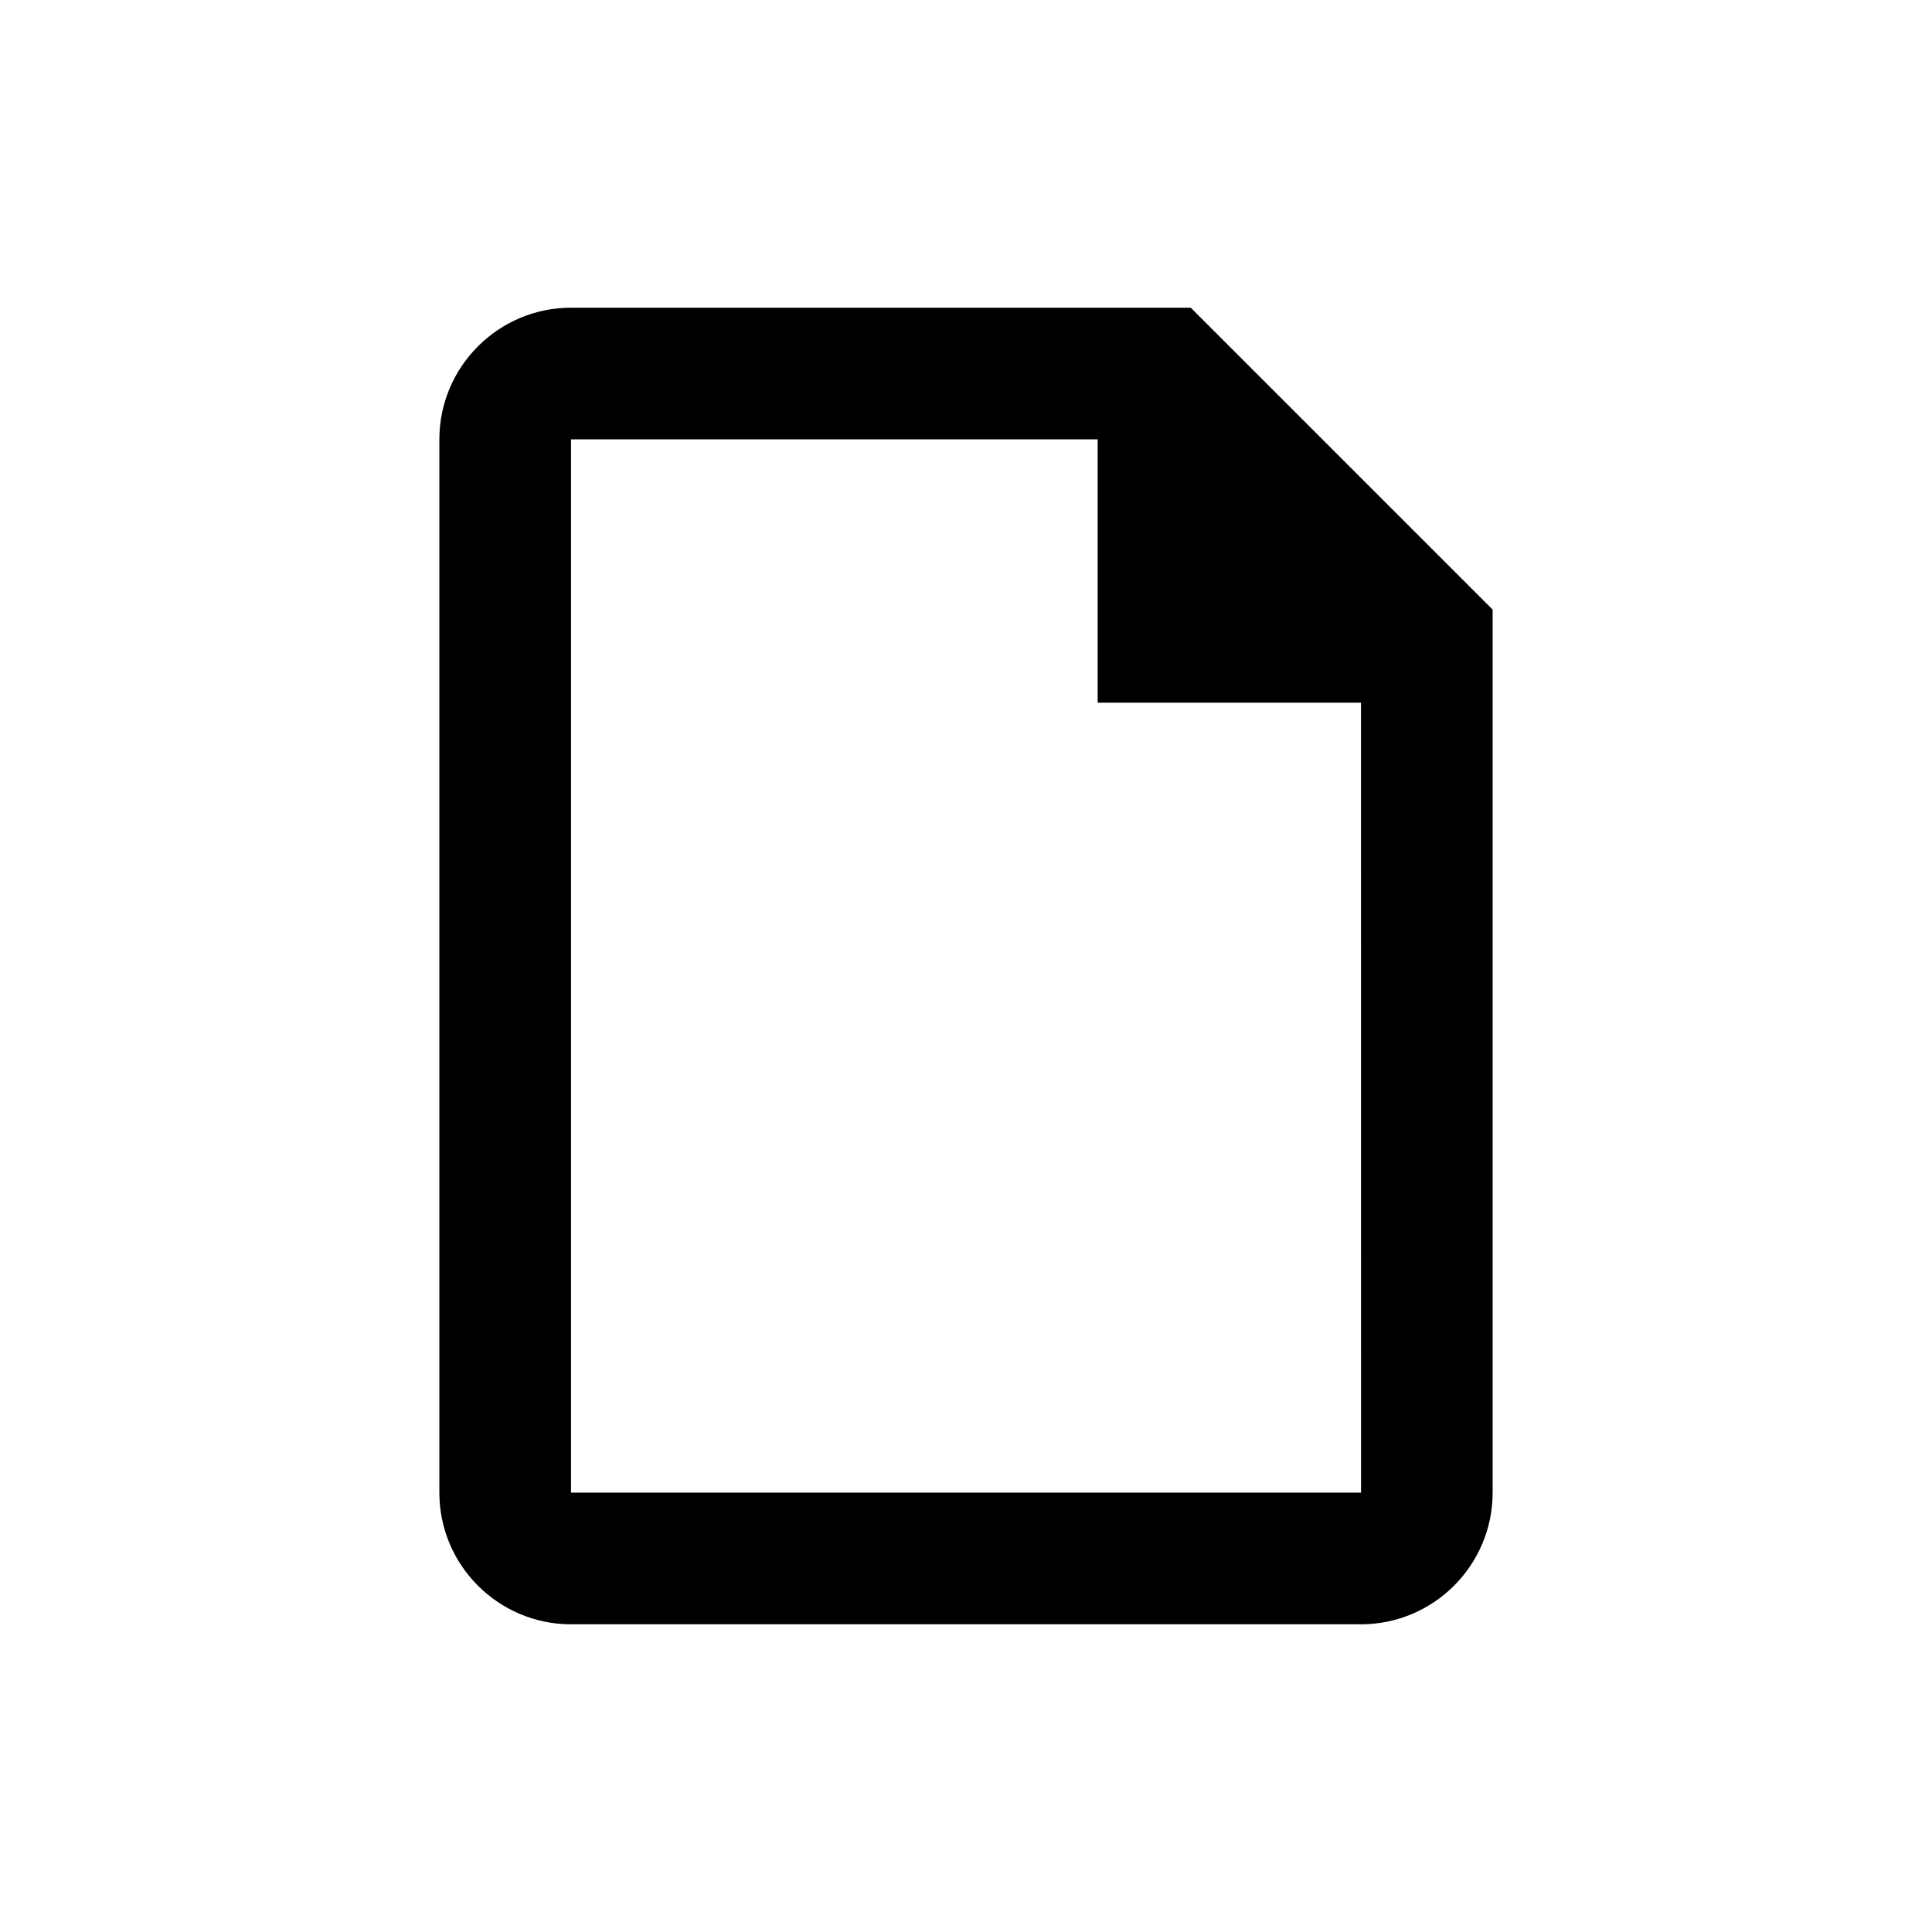
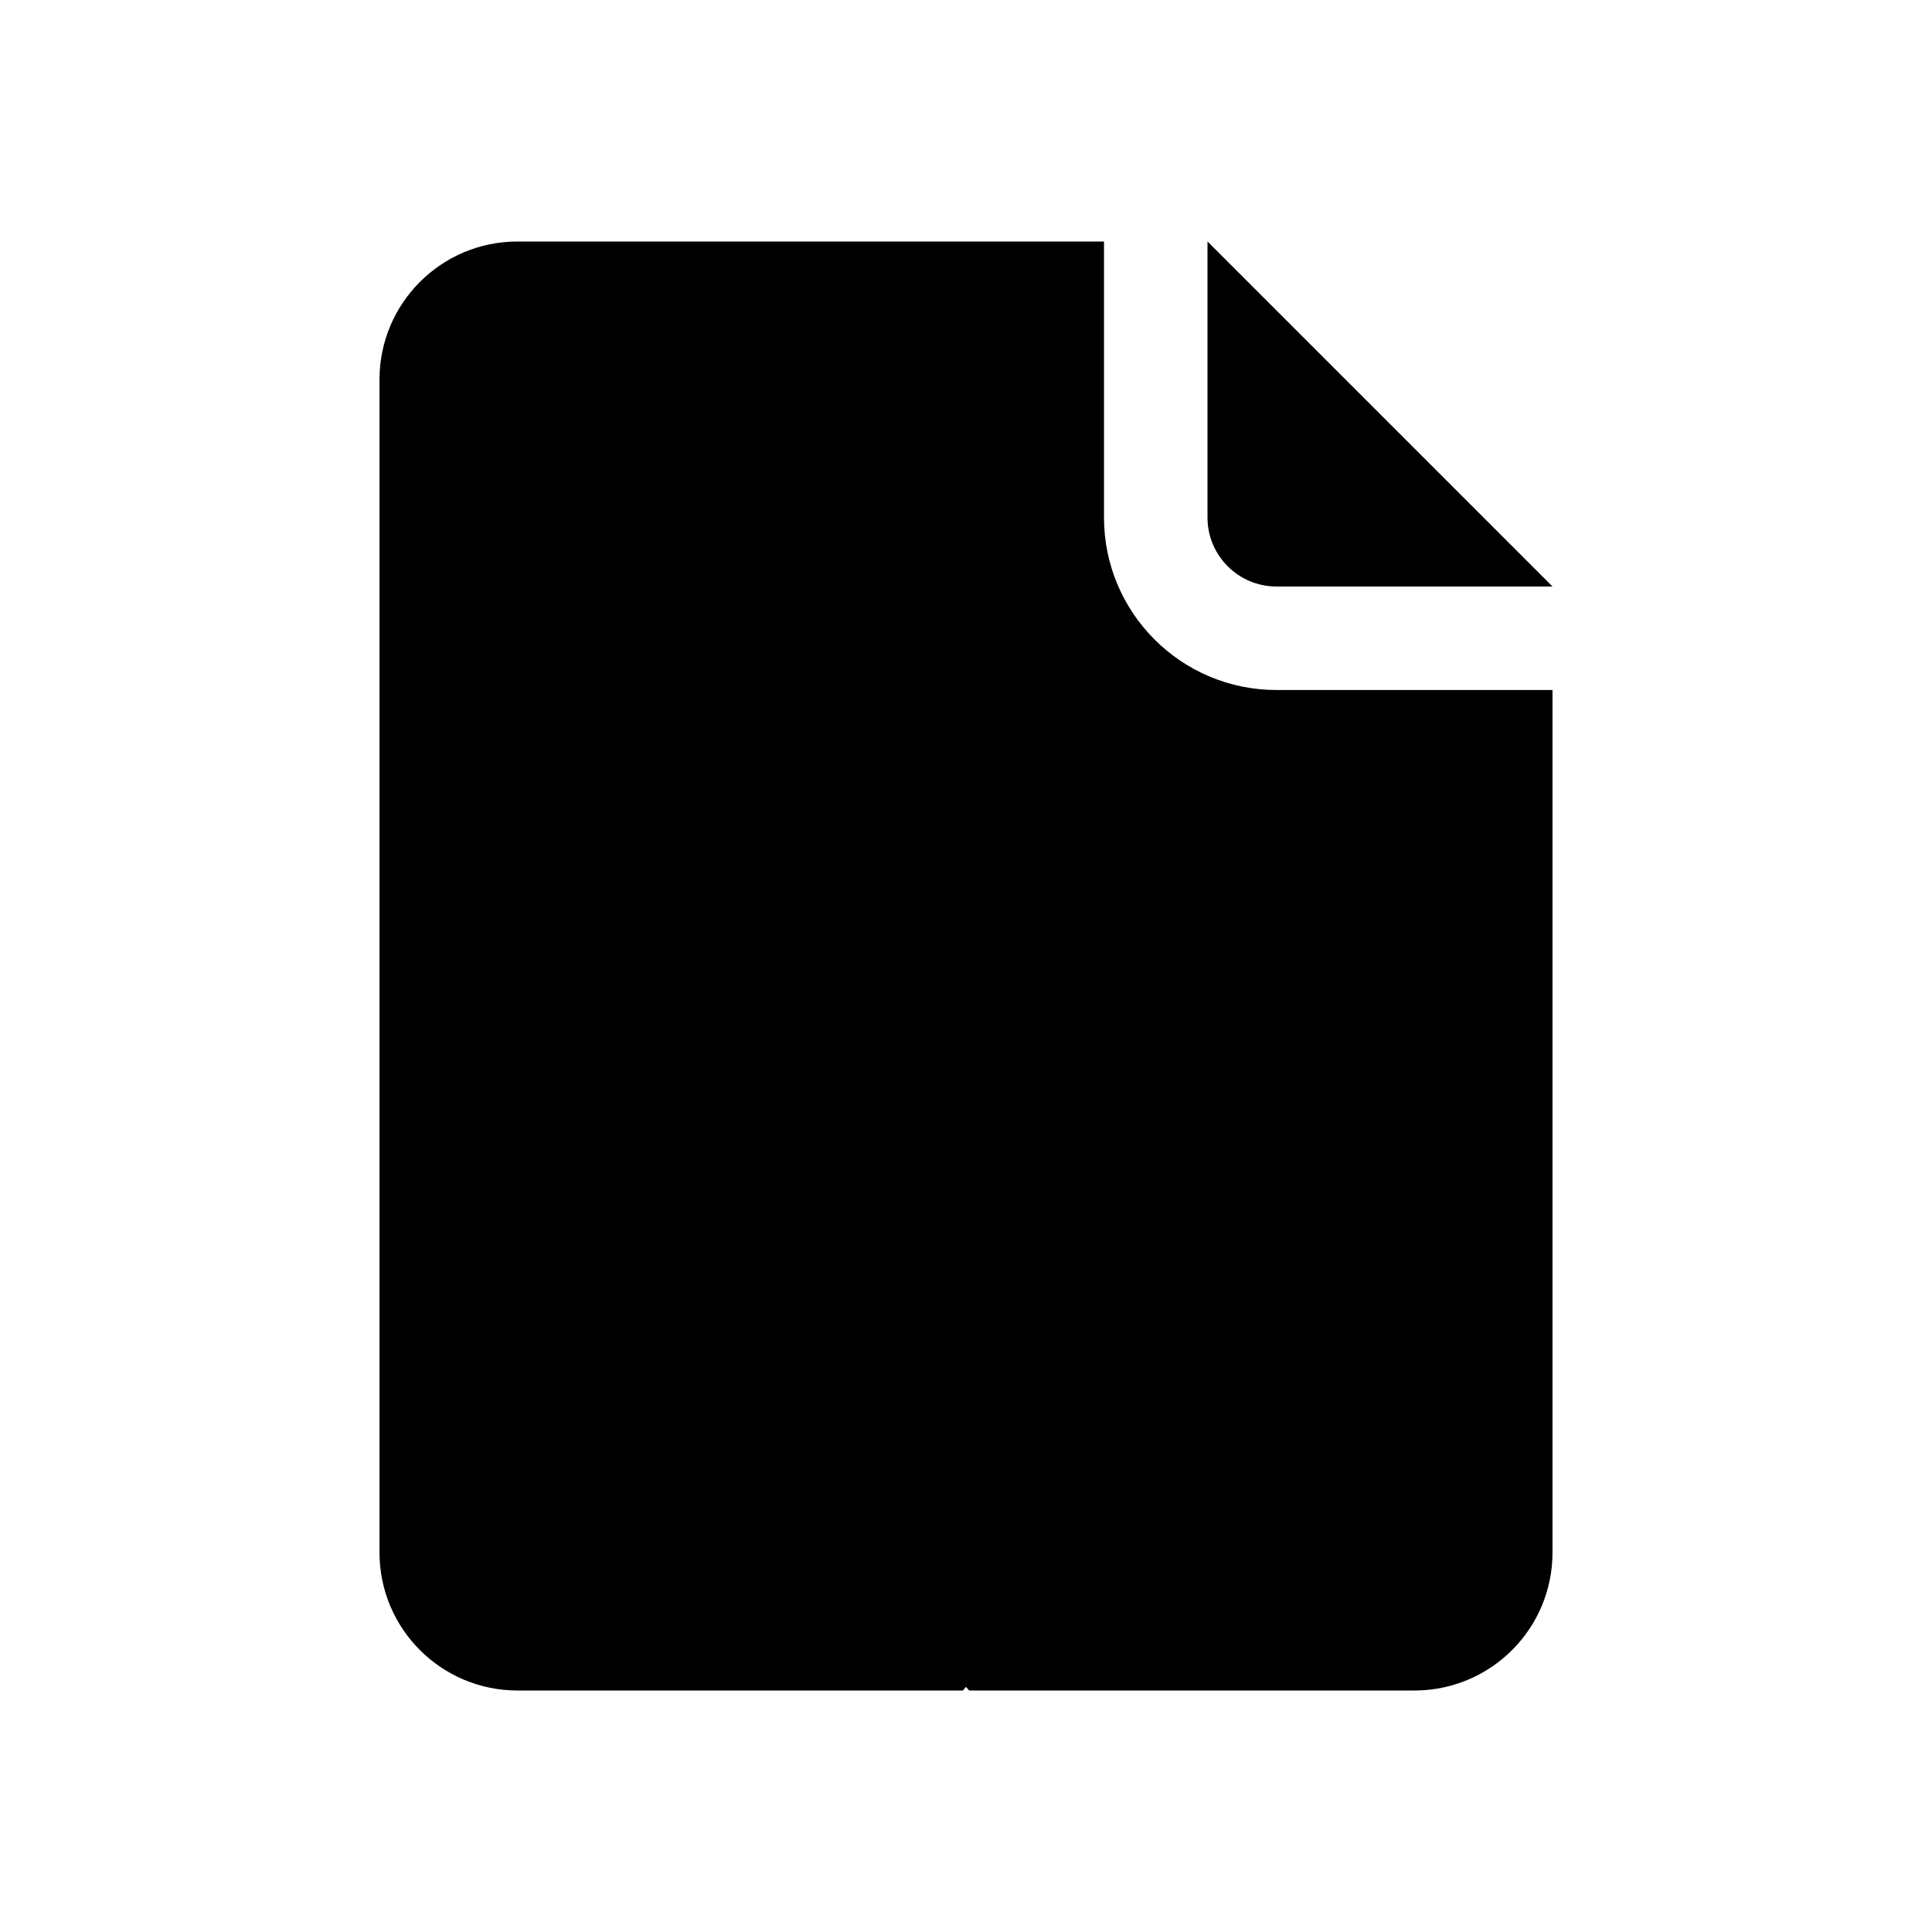
<svg xmlns="http://www.w3.org/2000/svg" height="280" viewBox="0 0 280 280" width="280">
-   <path d="m172.571 44.595 43.753 43.753v127.976c0 10.523-8.558 19.081-19.081 19.081h-114.486c-10.523 0-19.081-8.558-19.081-19.081v-152.648c0-10.514 8.558-19.081 19.081-19.081zm-13.49 19.081h-76.324v152.648h114.496l-.01-114.486h-38.162z" fill-rule="evenodd" />
+   <path d="m160 35v40c0 13.807 11.193 25 25 25h40v125c0 10.931-8.769 19.813-19.656 19.997l-.344.003h-64.545l-.455-.533-.455.533h-64.545c-11.046 0-20-8.954-20-20v-170c0-11.046 8.954-20 20-20zm15 0 50 50h-40c-5.523 0-10-4.477-10-10z" />
</svg>
